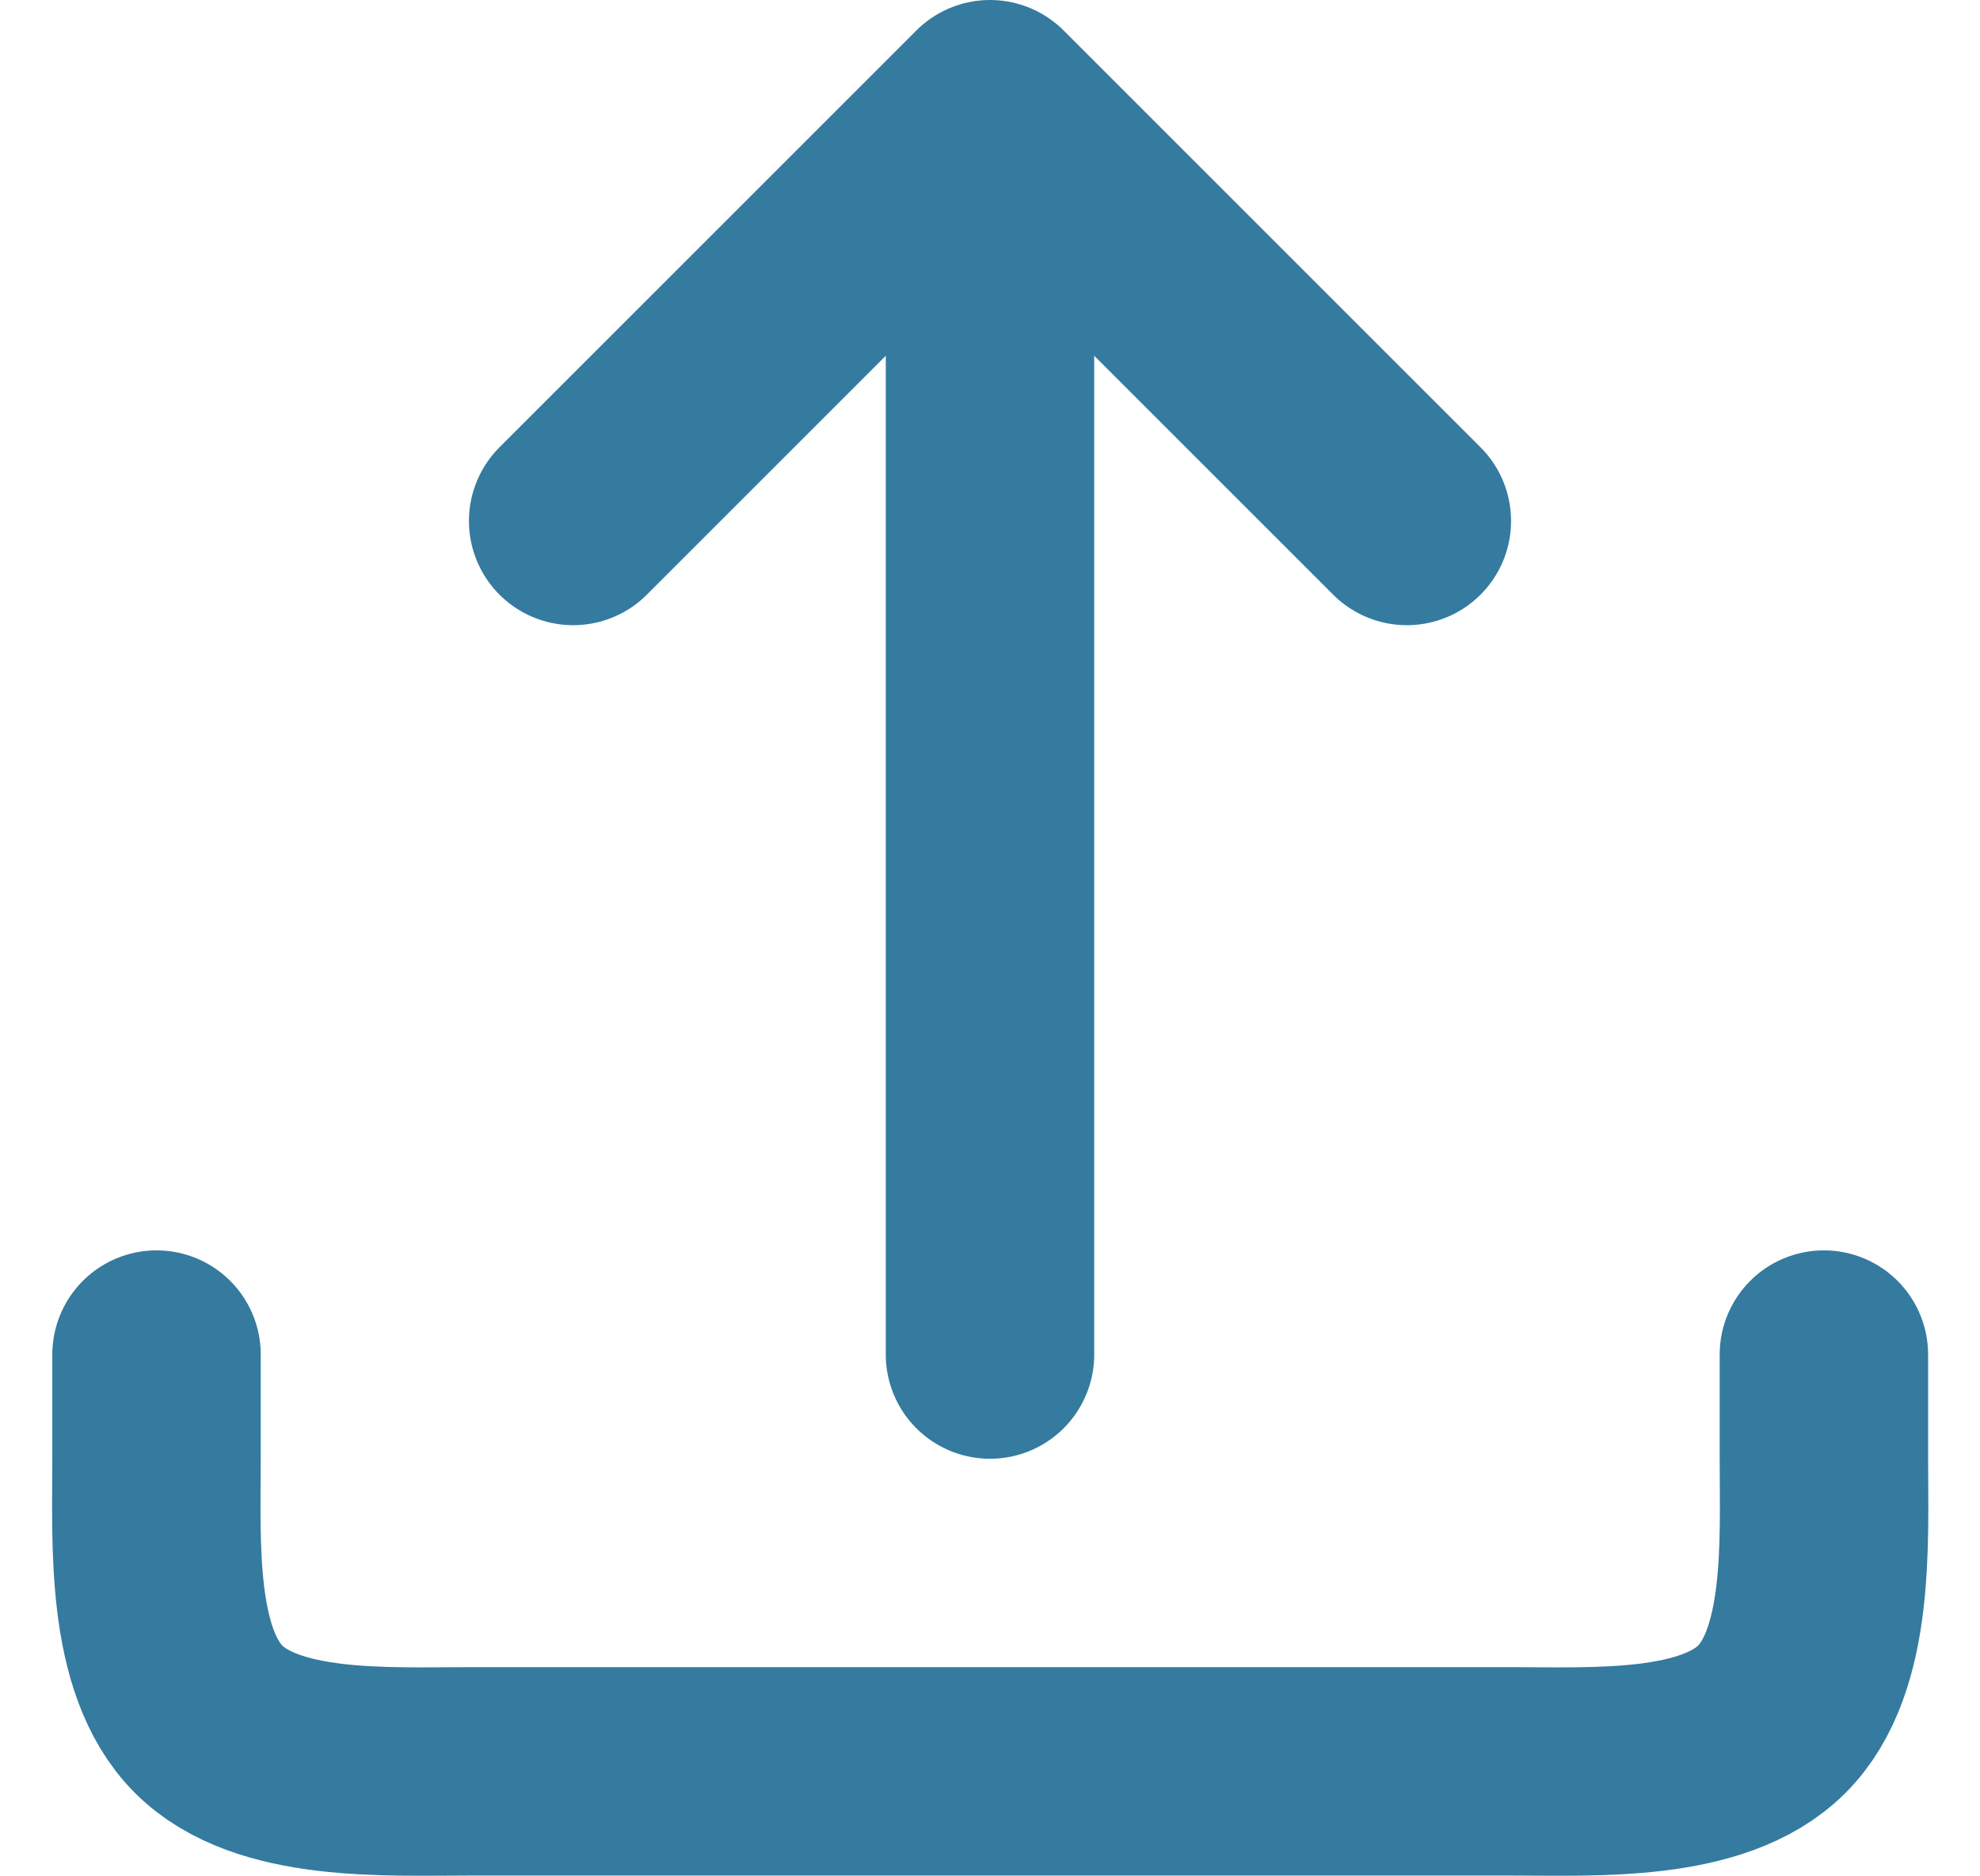
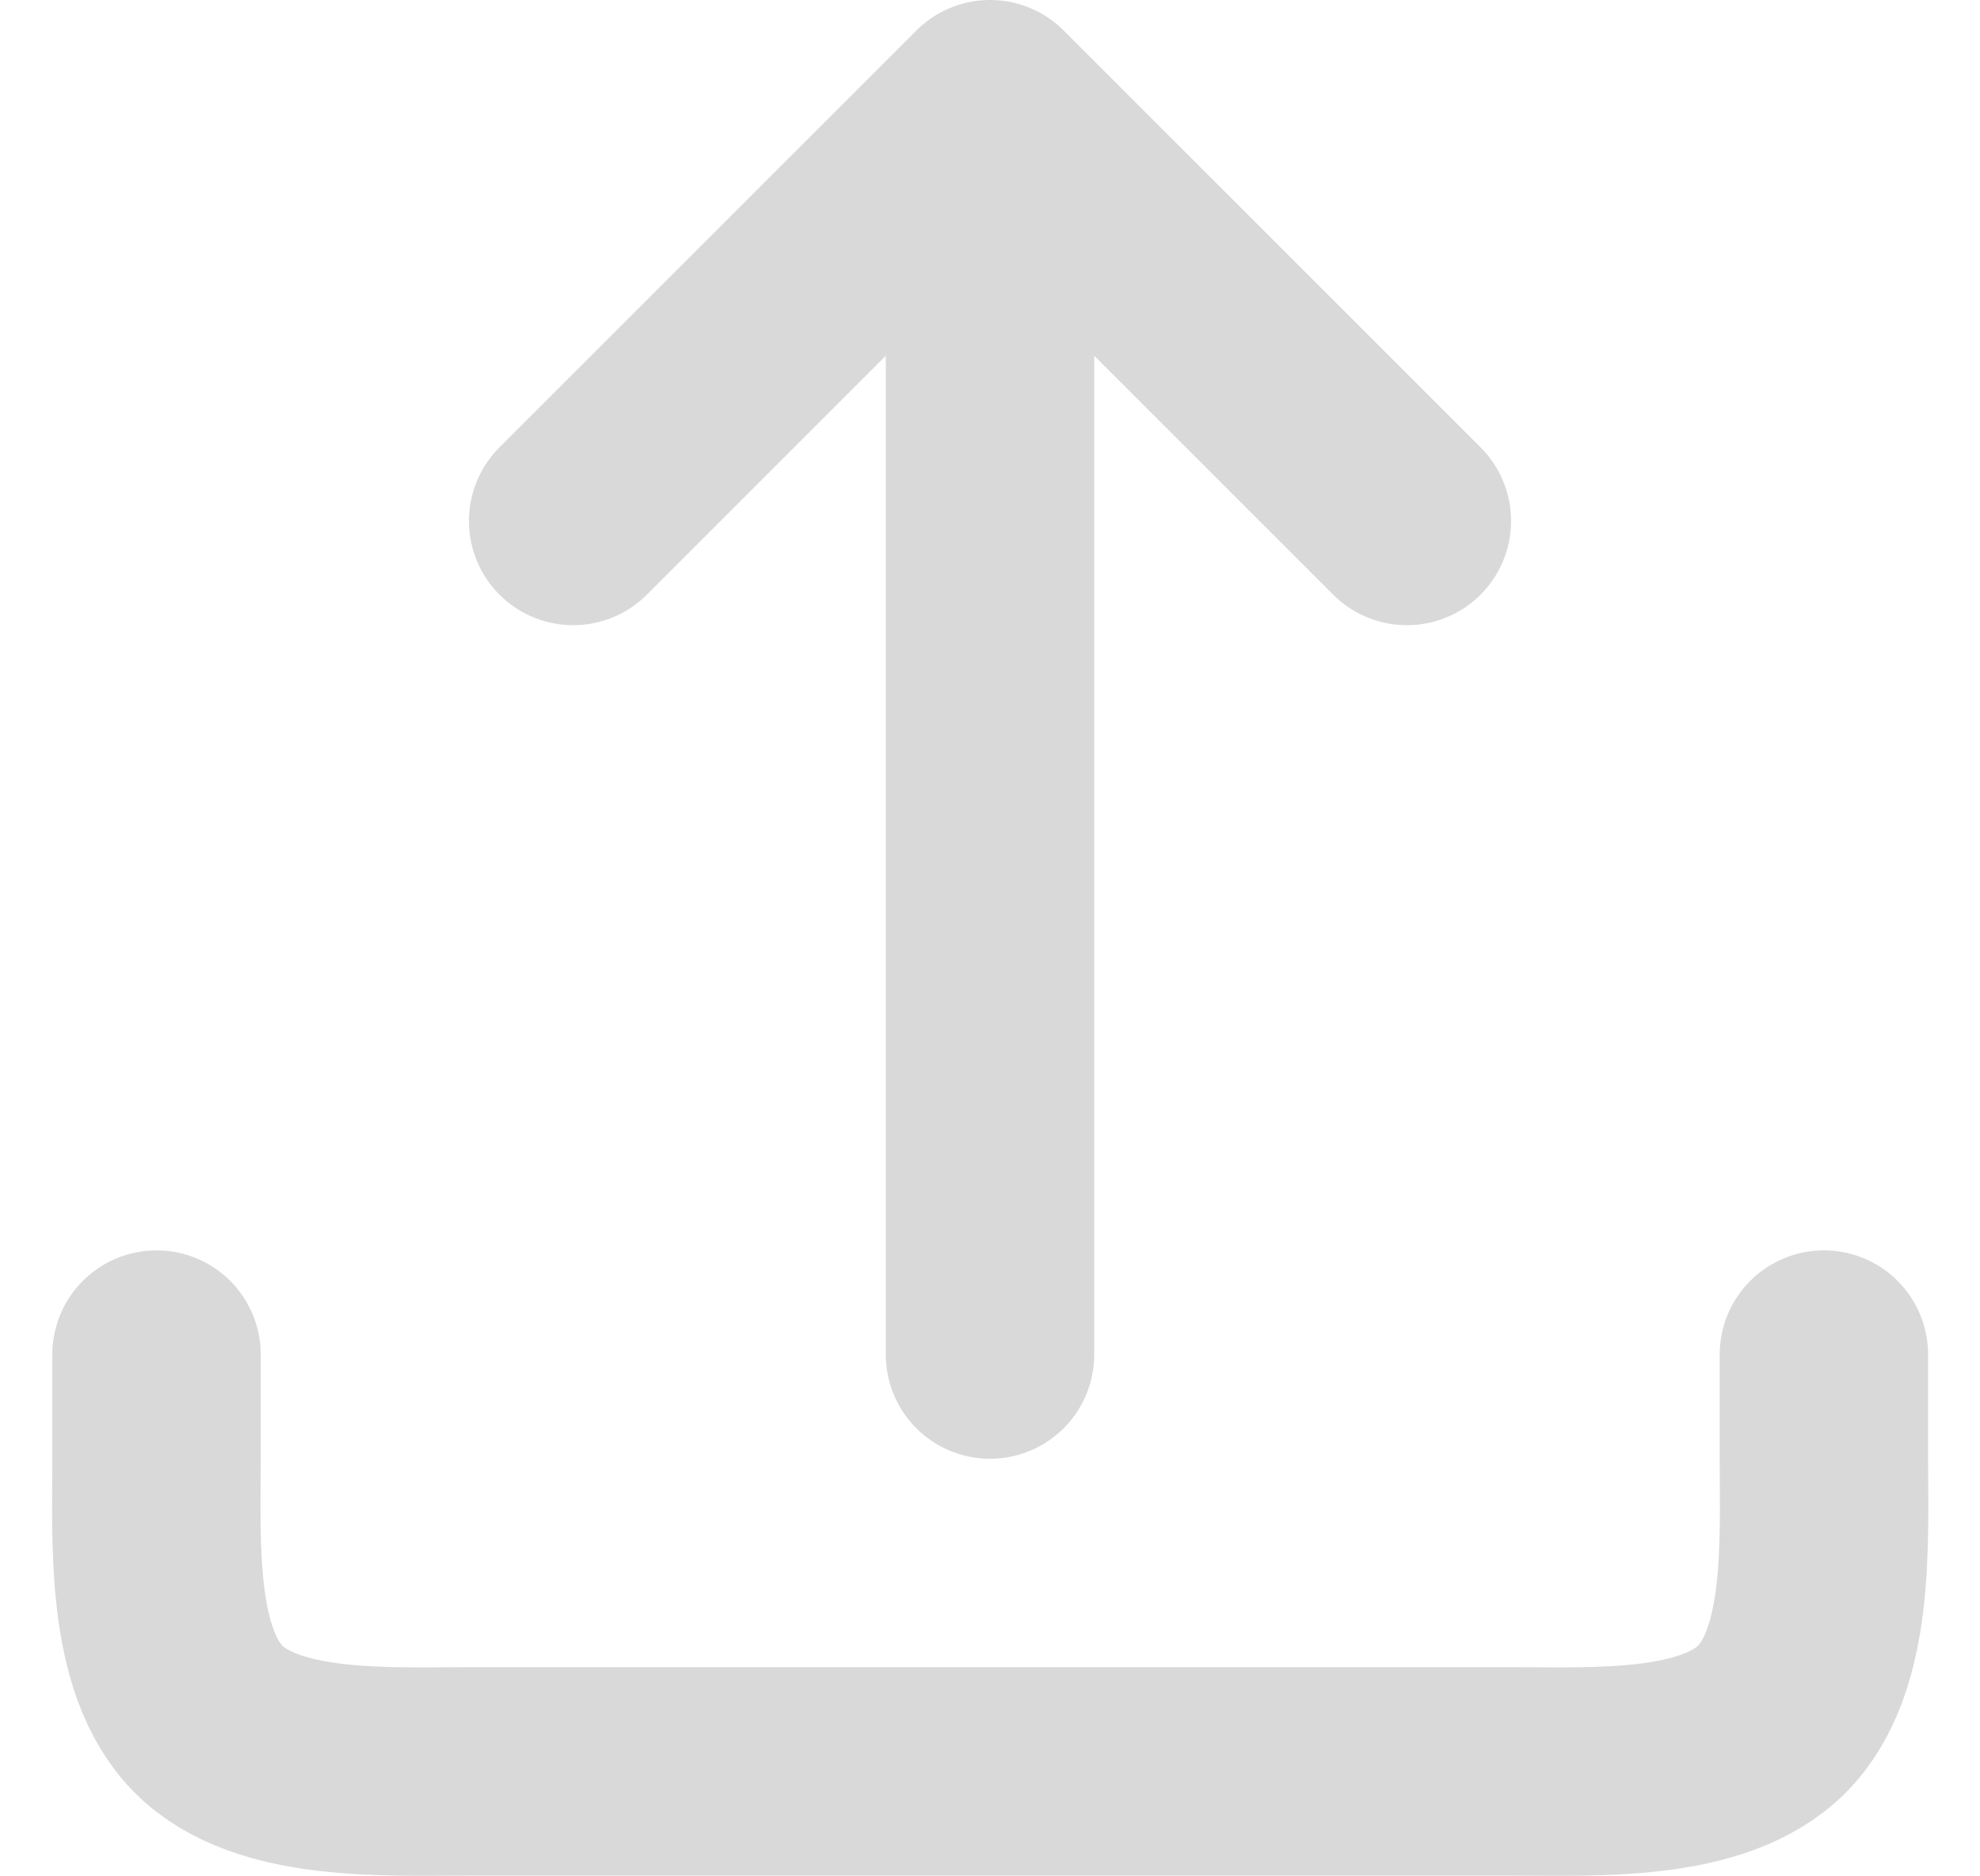
<svg xmlns="http://www.w3.org/2000/svg" width="19" height="18" viewBox="0 0 19 18" fill="none">
-   <path d="M1.502 13V14C1.502 14.796 1.439 15.937 2.002 16.5C2.565 17.063 3.706 17 4.502 17H14.502C15.298 17 16.439 17.063 17.002 16.5C17.565 15.937 17.502 14.796 17.502 14V13M13.5 5L9.5 1M9.5 1L5.5 5M9.5 1V13" stroke="#347b9f" stroke-width="2" stroke-linecap="round" stroke-linejoin="round" />
+   <path d="M1.502 13V14C1.502 14.796 1.439 15.937 2.002 16.5C2.565 17.063 3.706 17 4.502 17H14.502C15.298 17 16.439 17.063 17.002 16.5C17.565 15.937 17.502 14.796 17.502 14V13M13.5 5L9.5 1M9.5 1L5.5 5M9.5 1V13" stroke="#D9D9D9" stroke-width="2" stroke-linecap="round" stroke-linejoin="round" />
</svg>
